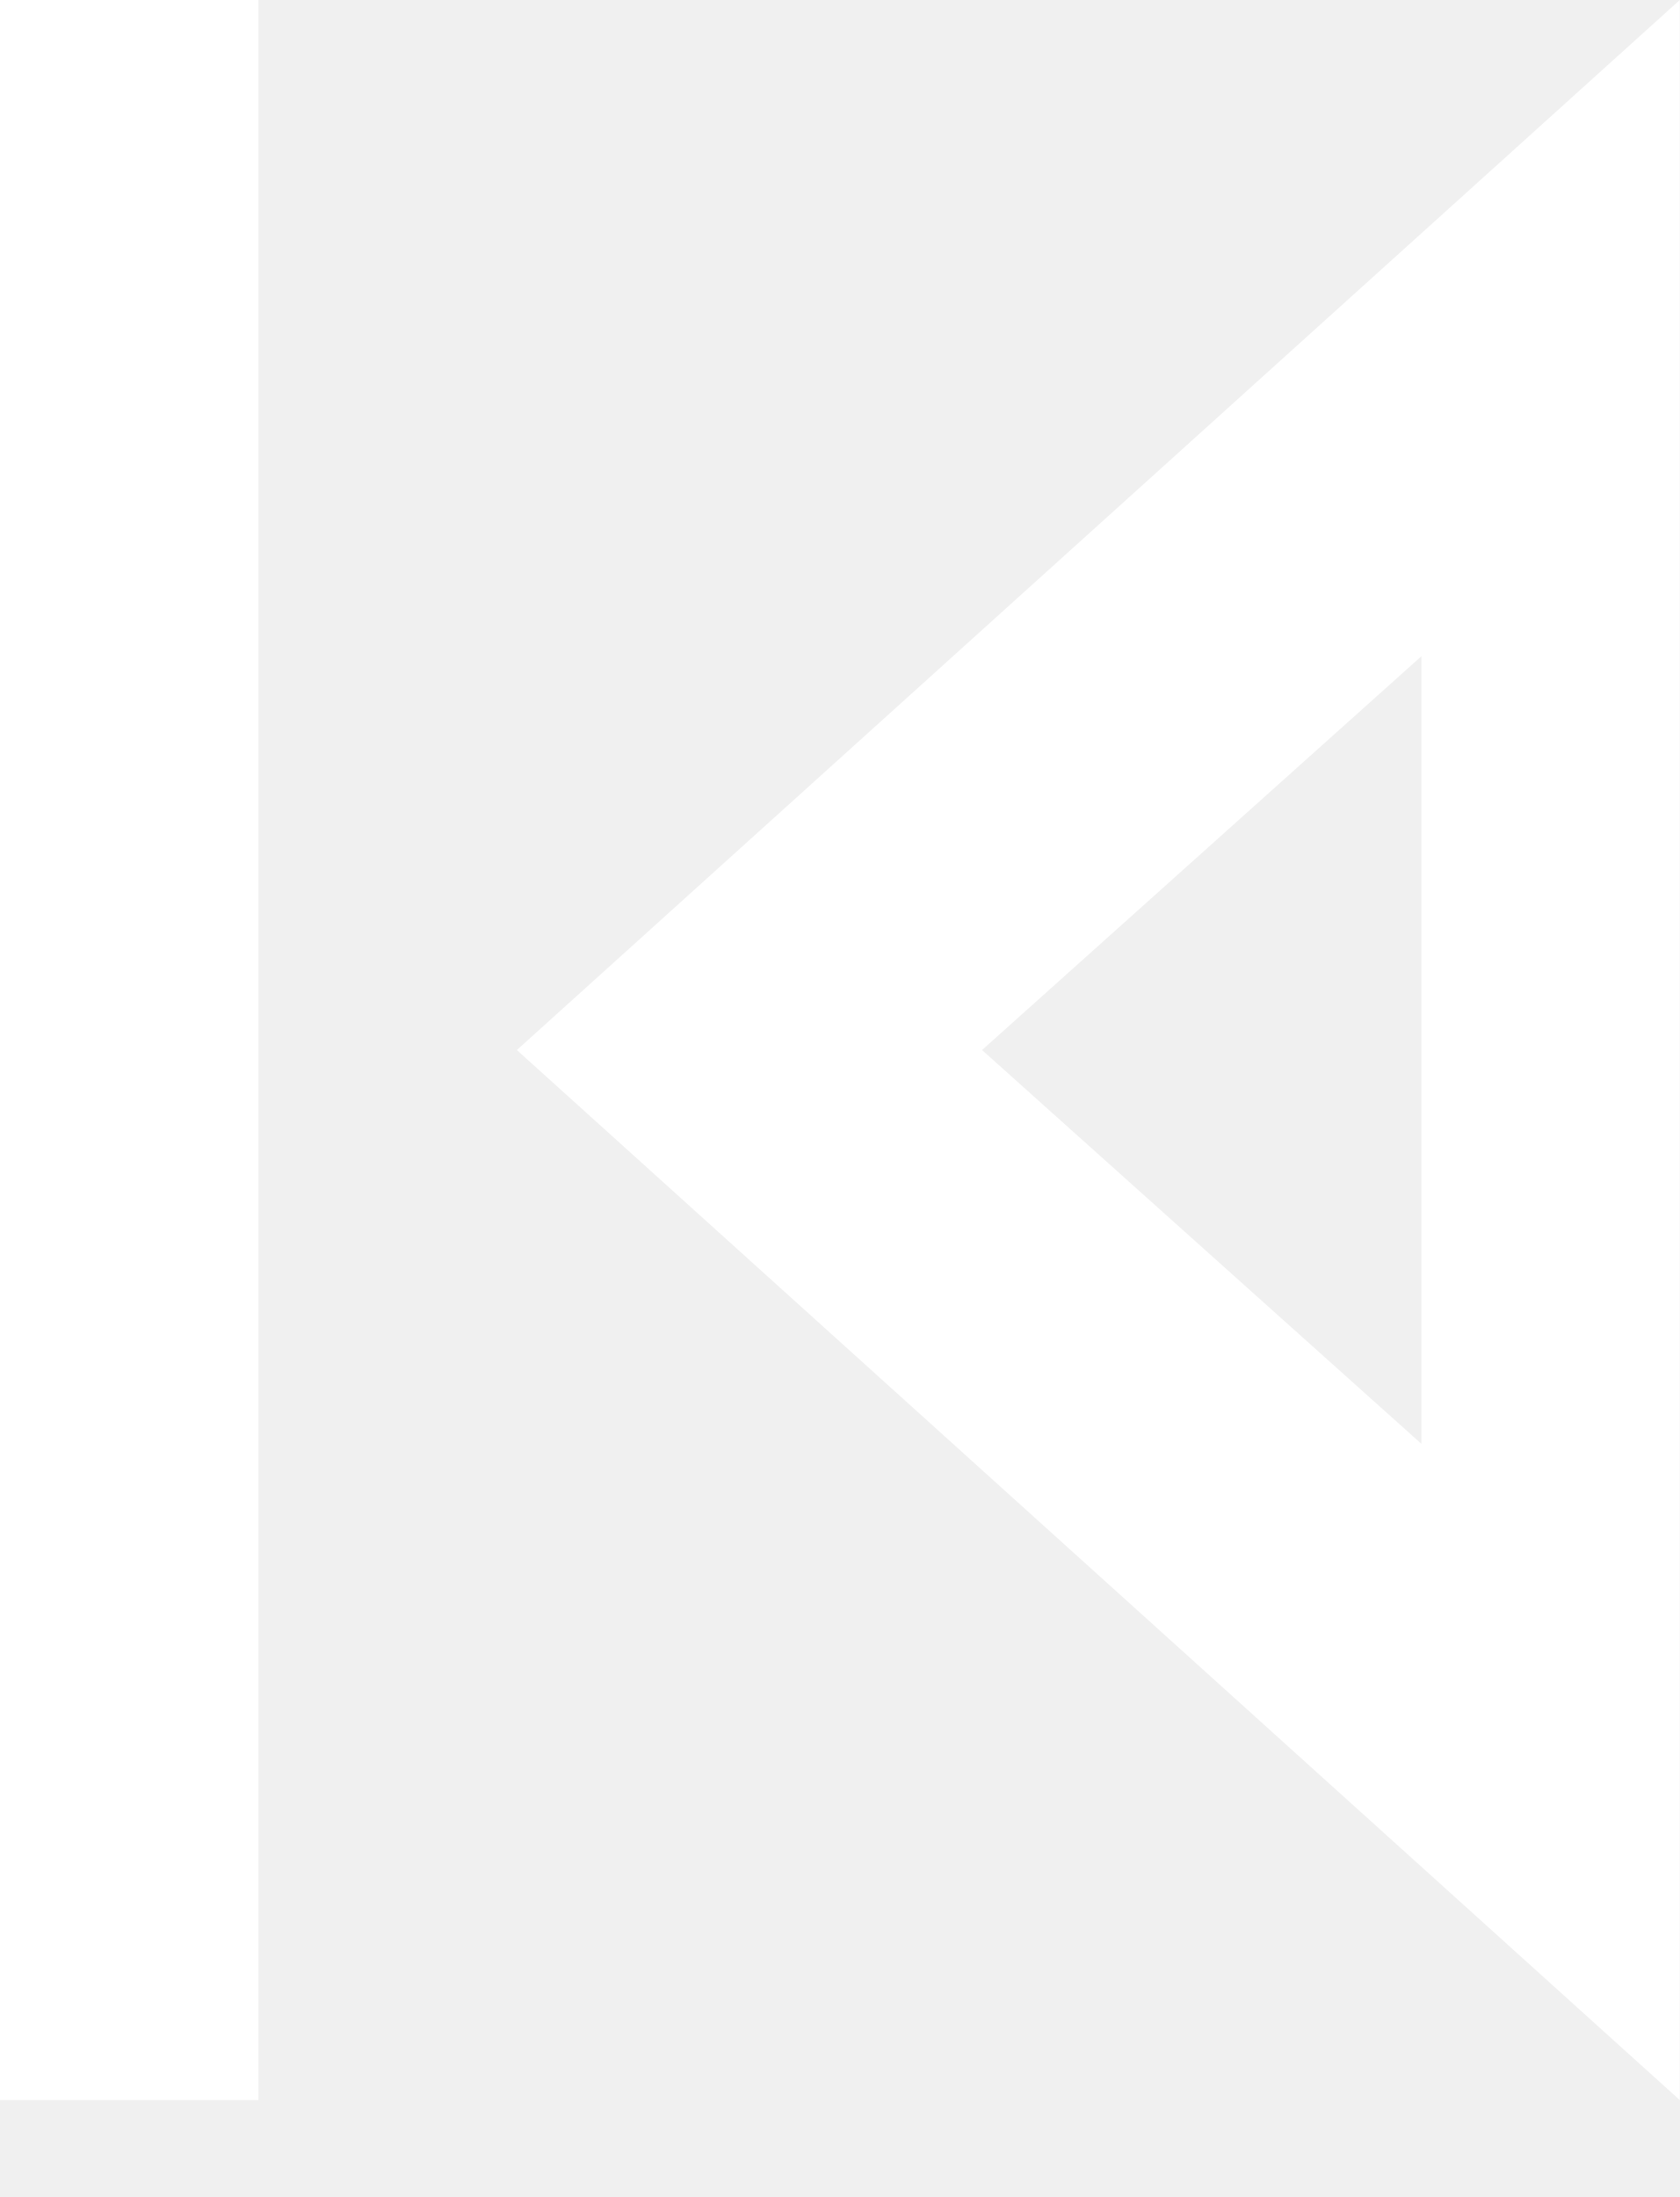
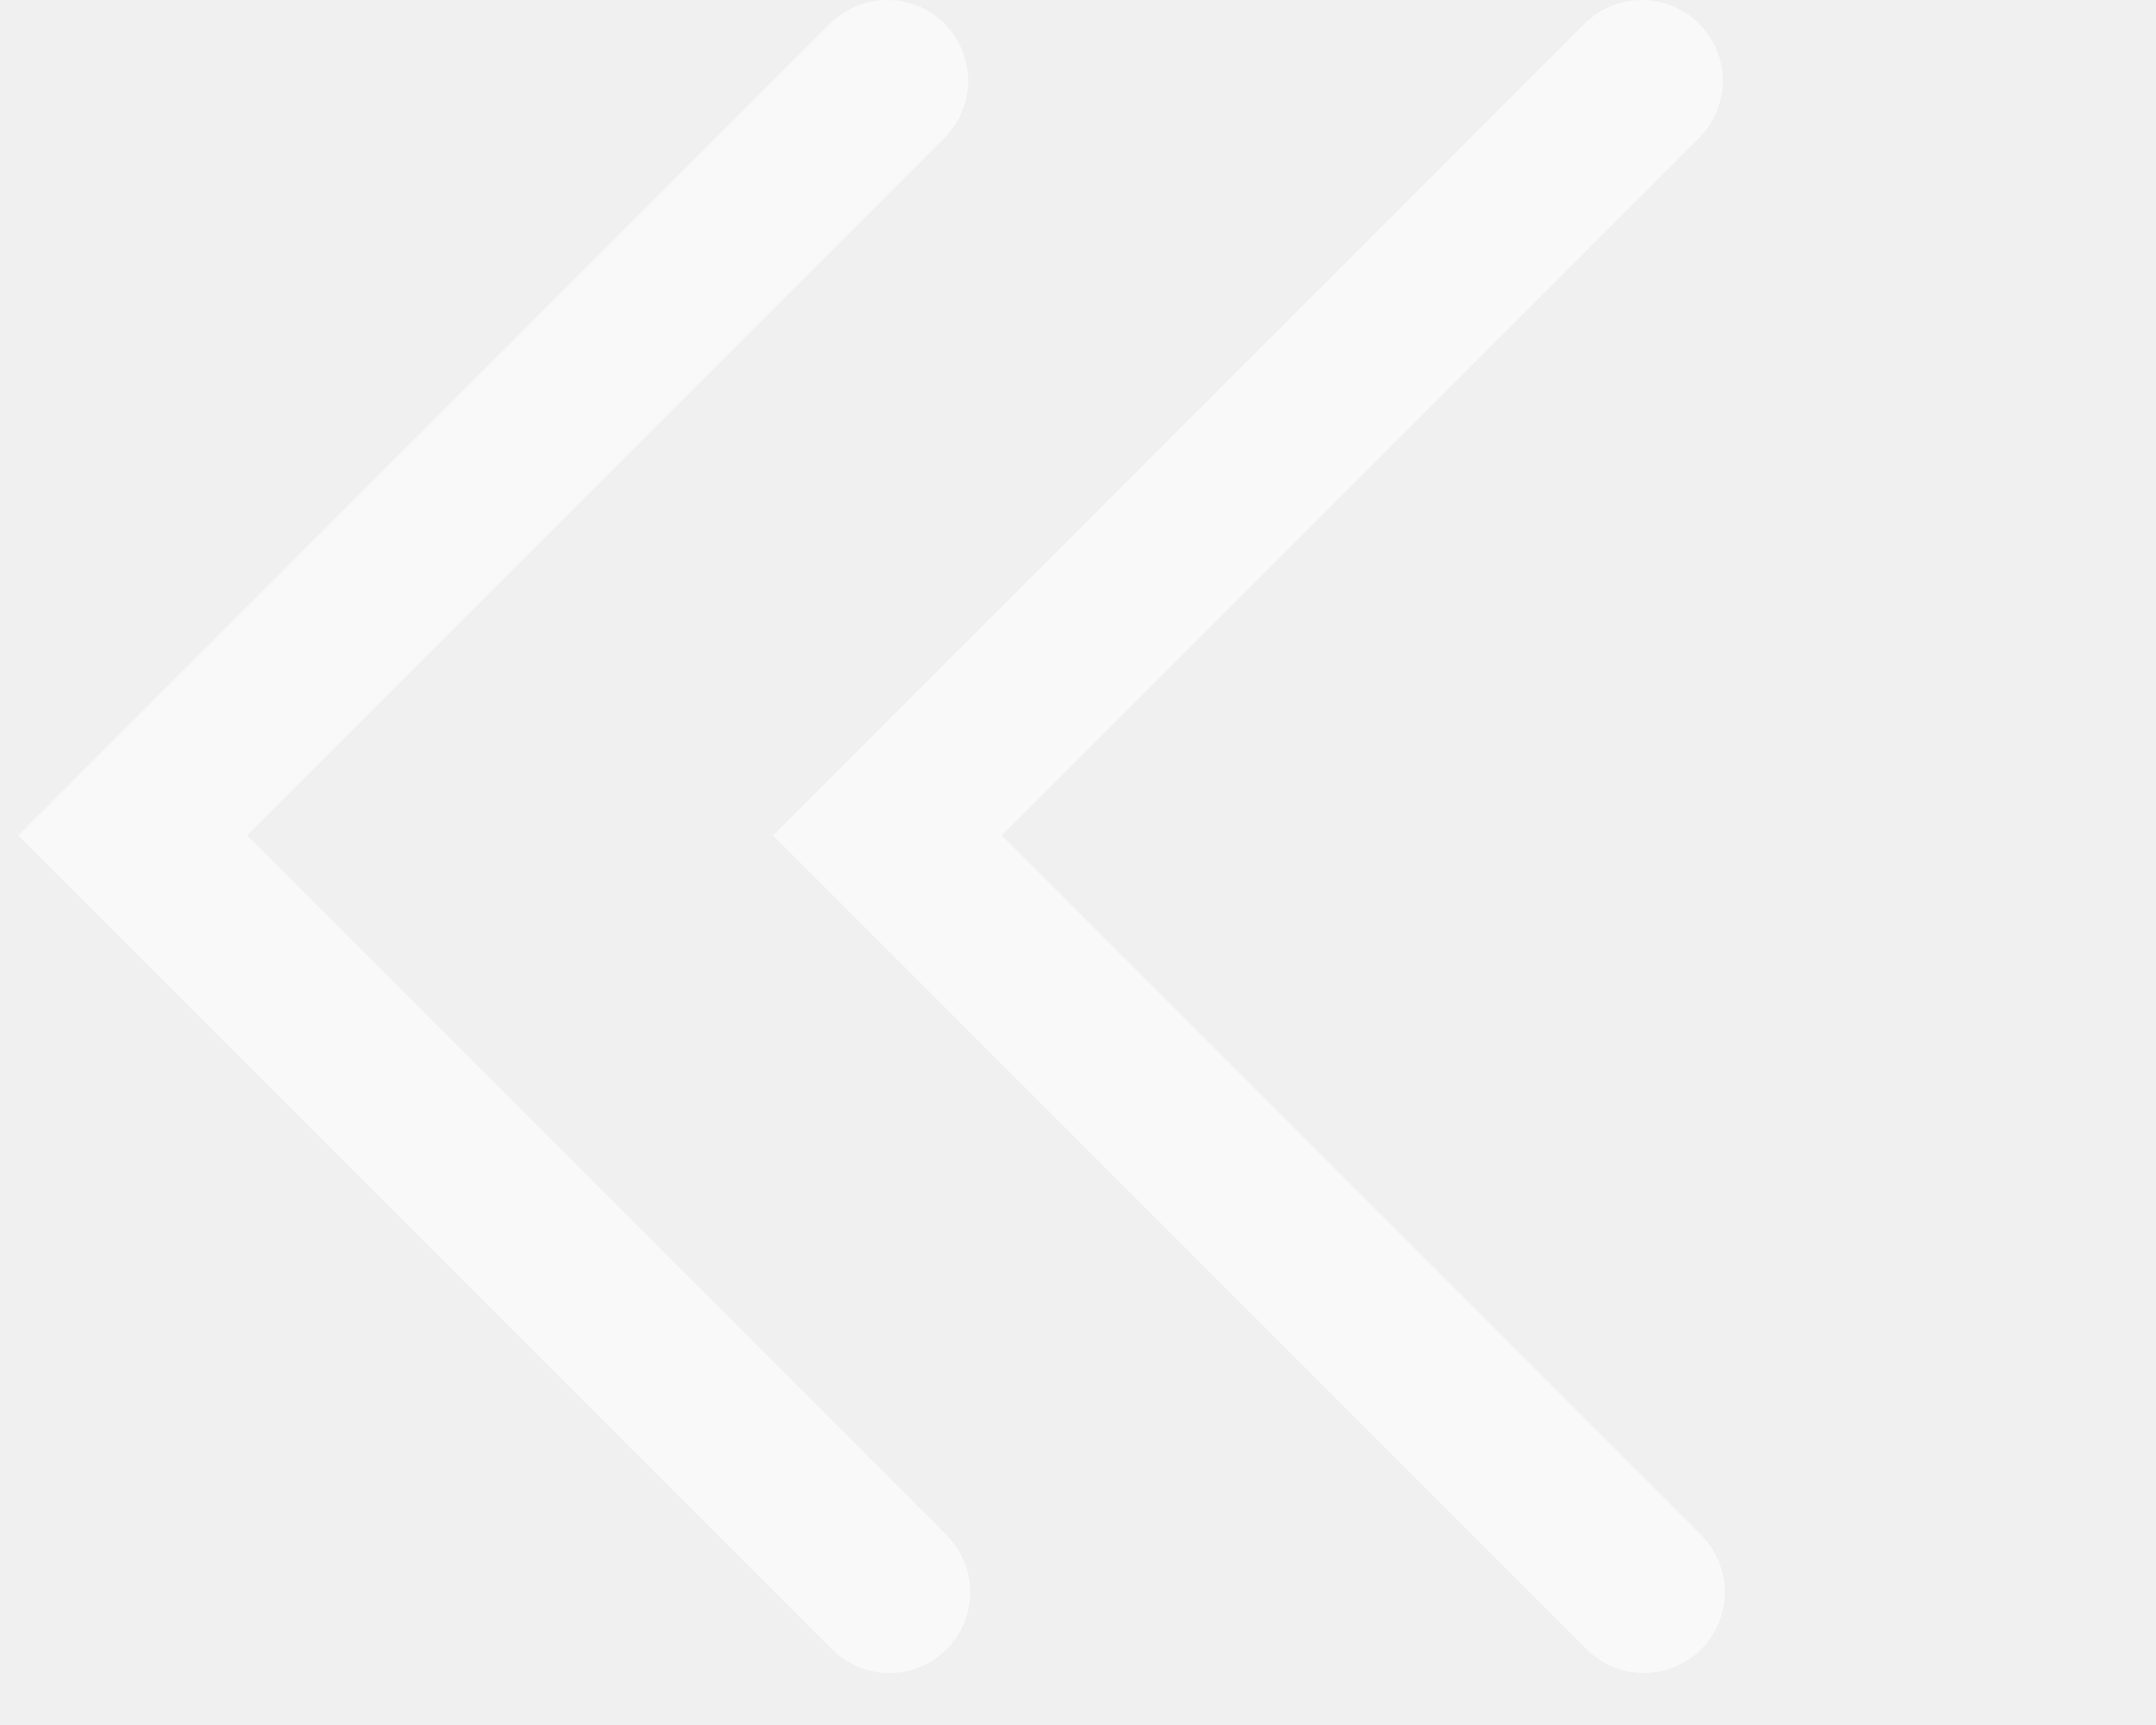
- <svg xmlns="http://www.w3.org/2000/svg" width="13" height="17" viewBox="0 0 13 17" fill="none">
-   <path d="M0 16.25V0H2V16.25H0ZM13 16.25L4 8.125L13 0V16.25ZM11 11.172V5.078L7.6 8.125L11 11.172Z" fill="white" />
+ <svg xmlns="http://www.w3.org/2000/svg" width="20" height="16" viewBox="0 0 20 16" fill="none">
+   <path d="M8.761 0.219C8.902 0.36 8.981 0.551 8.981 0.749C8.981 0.948 8.902 1.139 8.761 1.279L2.291 7.749L8.761 14.219C8.835 14.288 8.894 14.371 8.935 14.463C8.976 14.555 8.998 14.654 9 14.755C9.002 14.855 8.983 14.956 8.945 15.049C8.908 15.142 8.852 15.227 8.78 15.298C8.709 15.37 8.624 15.426 8.531 15.463C8.438 15.501 8.338 15.52 8.237 15.518C8.136 15.516 8.037 15.494 7.945 15.453C7.853 15.412 7.77 15.353 7.701 15.279L0.171 7.749L7.701 0.219C7.842 0.079 8.033 0 8.231 0C8.43 0 8.621 0.079 8.761 0.219Z" fill="#F9F9F9" />
+   <path d="M15.761 0.219C15.902 0.36 15.981 0.551 15.981 0.749C15.981 0.948 15.902 1.139 15.761 1.279L9.291 7.749L15.761 14.219C15.835 14.288 15.894 14.371 15.935 14.463C15.976 14.555 15.998 14.654 16 14.755C16.002 14.855 15.983 14.956 15.945 15.049C15.908 15.142 15.852 15.227 15.78 15.298C15.709 15.37 15.624 15.426 15.531 15.463C15.438 15.501 15.338 15.52 15.237 15.518C15.136 15.516 15.037 15.494 14.945 15.453C14.853 15.412 14.77 15.353 14.701 15.279L7.171 7.749L14.701 0.219C14.842 0.079 15.033 0 15.231 0C15.43 0 15.621 0.079 15.761 0.219Z" fill="#F9F9F9" />
</svg>
